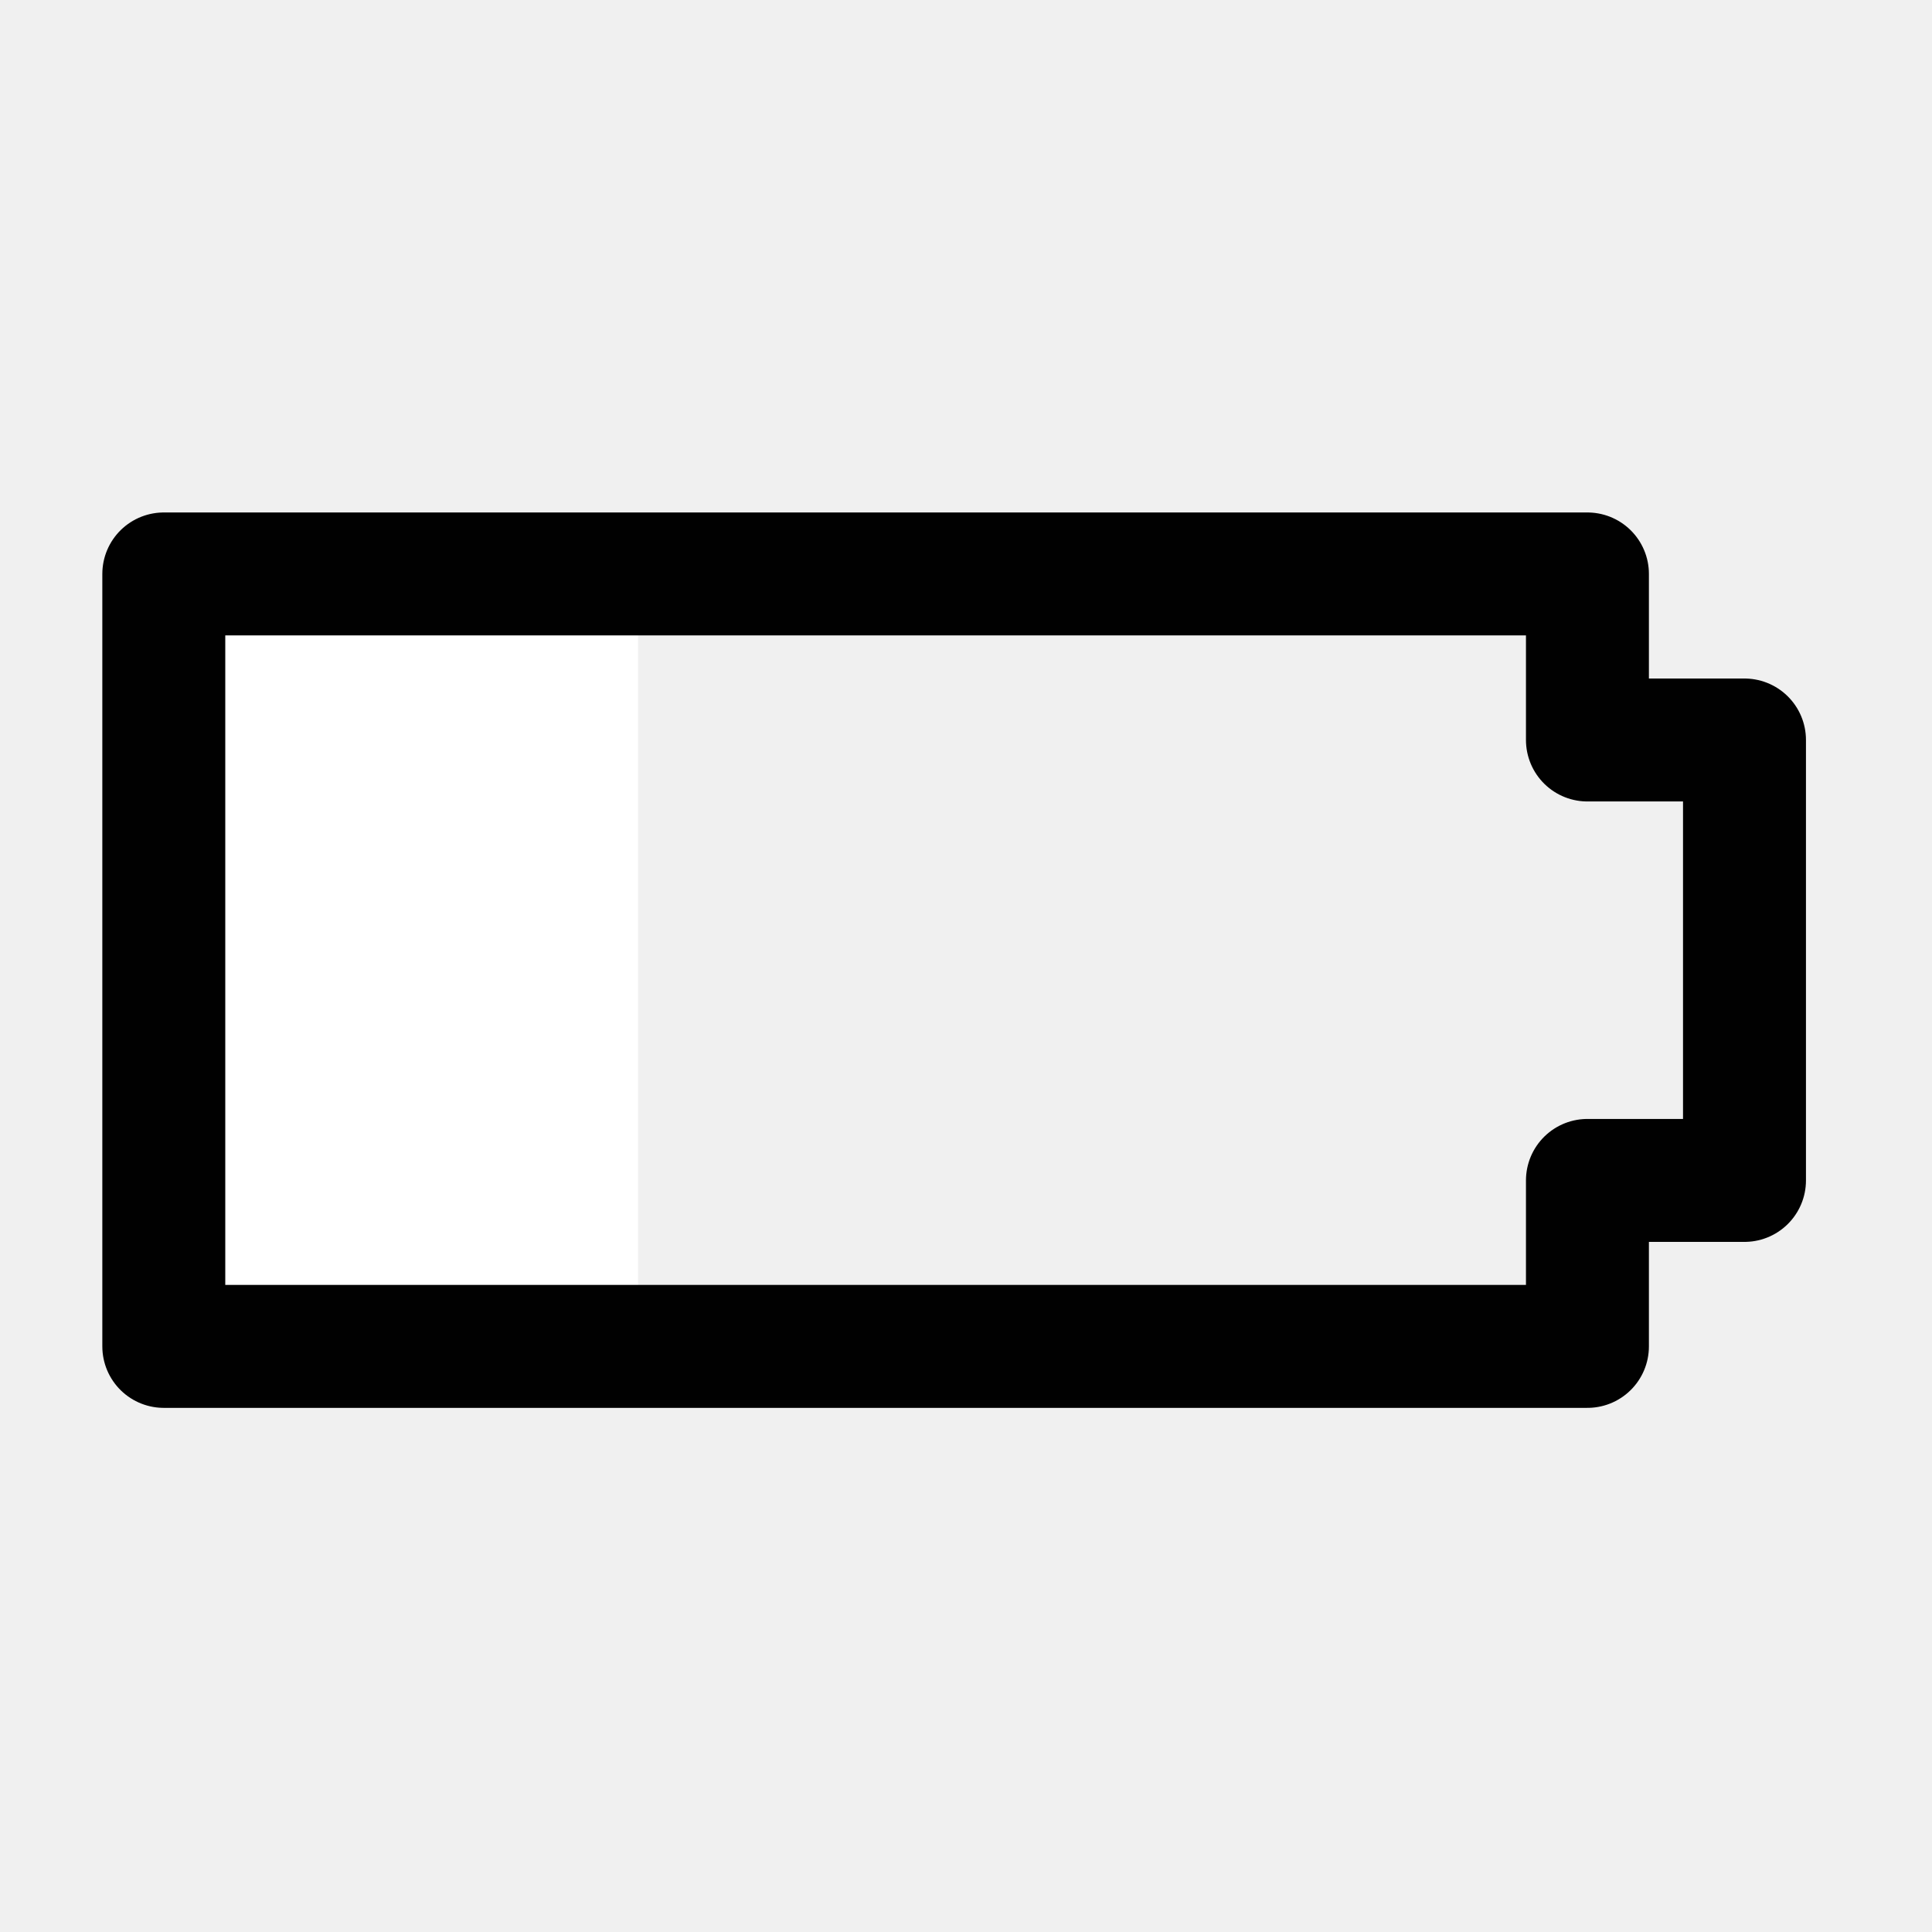
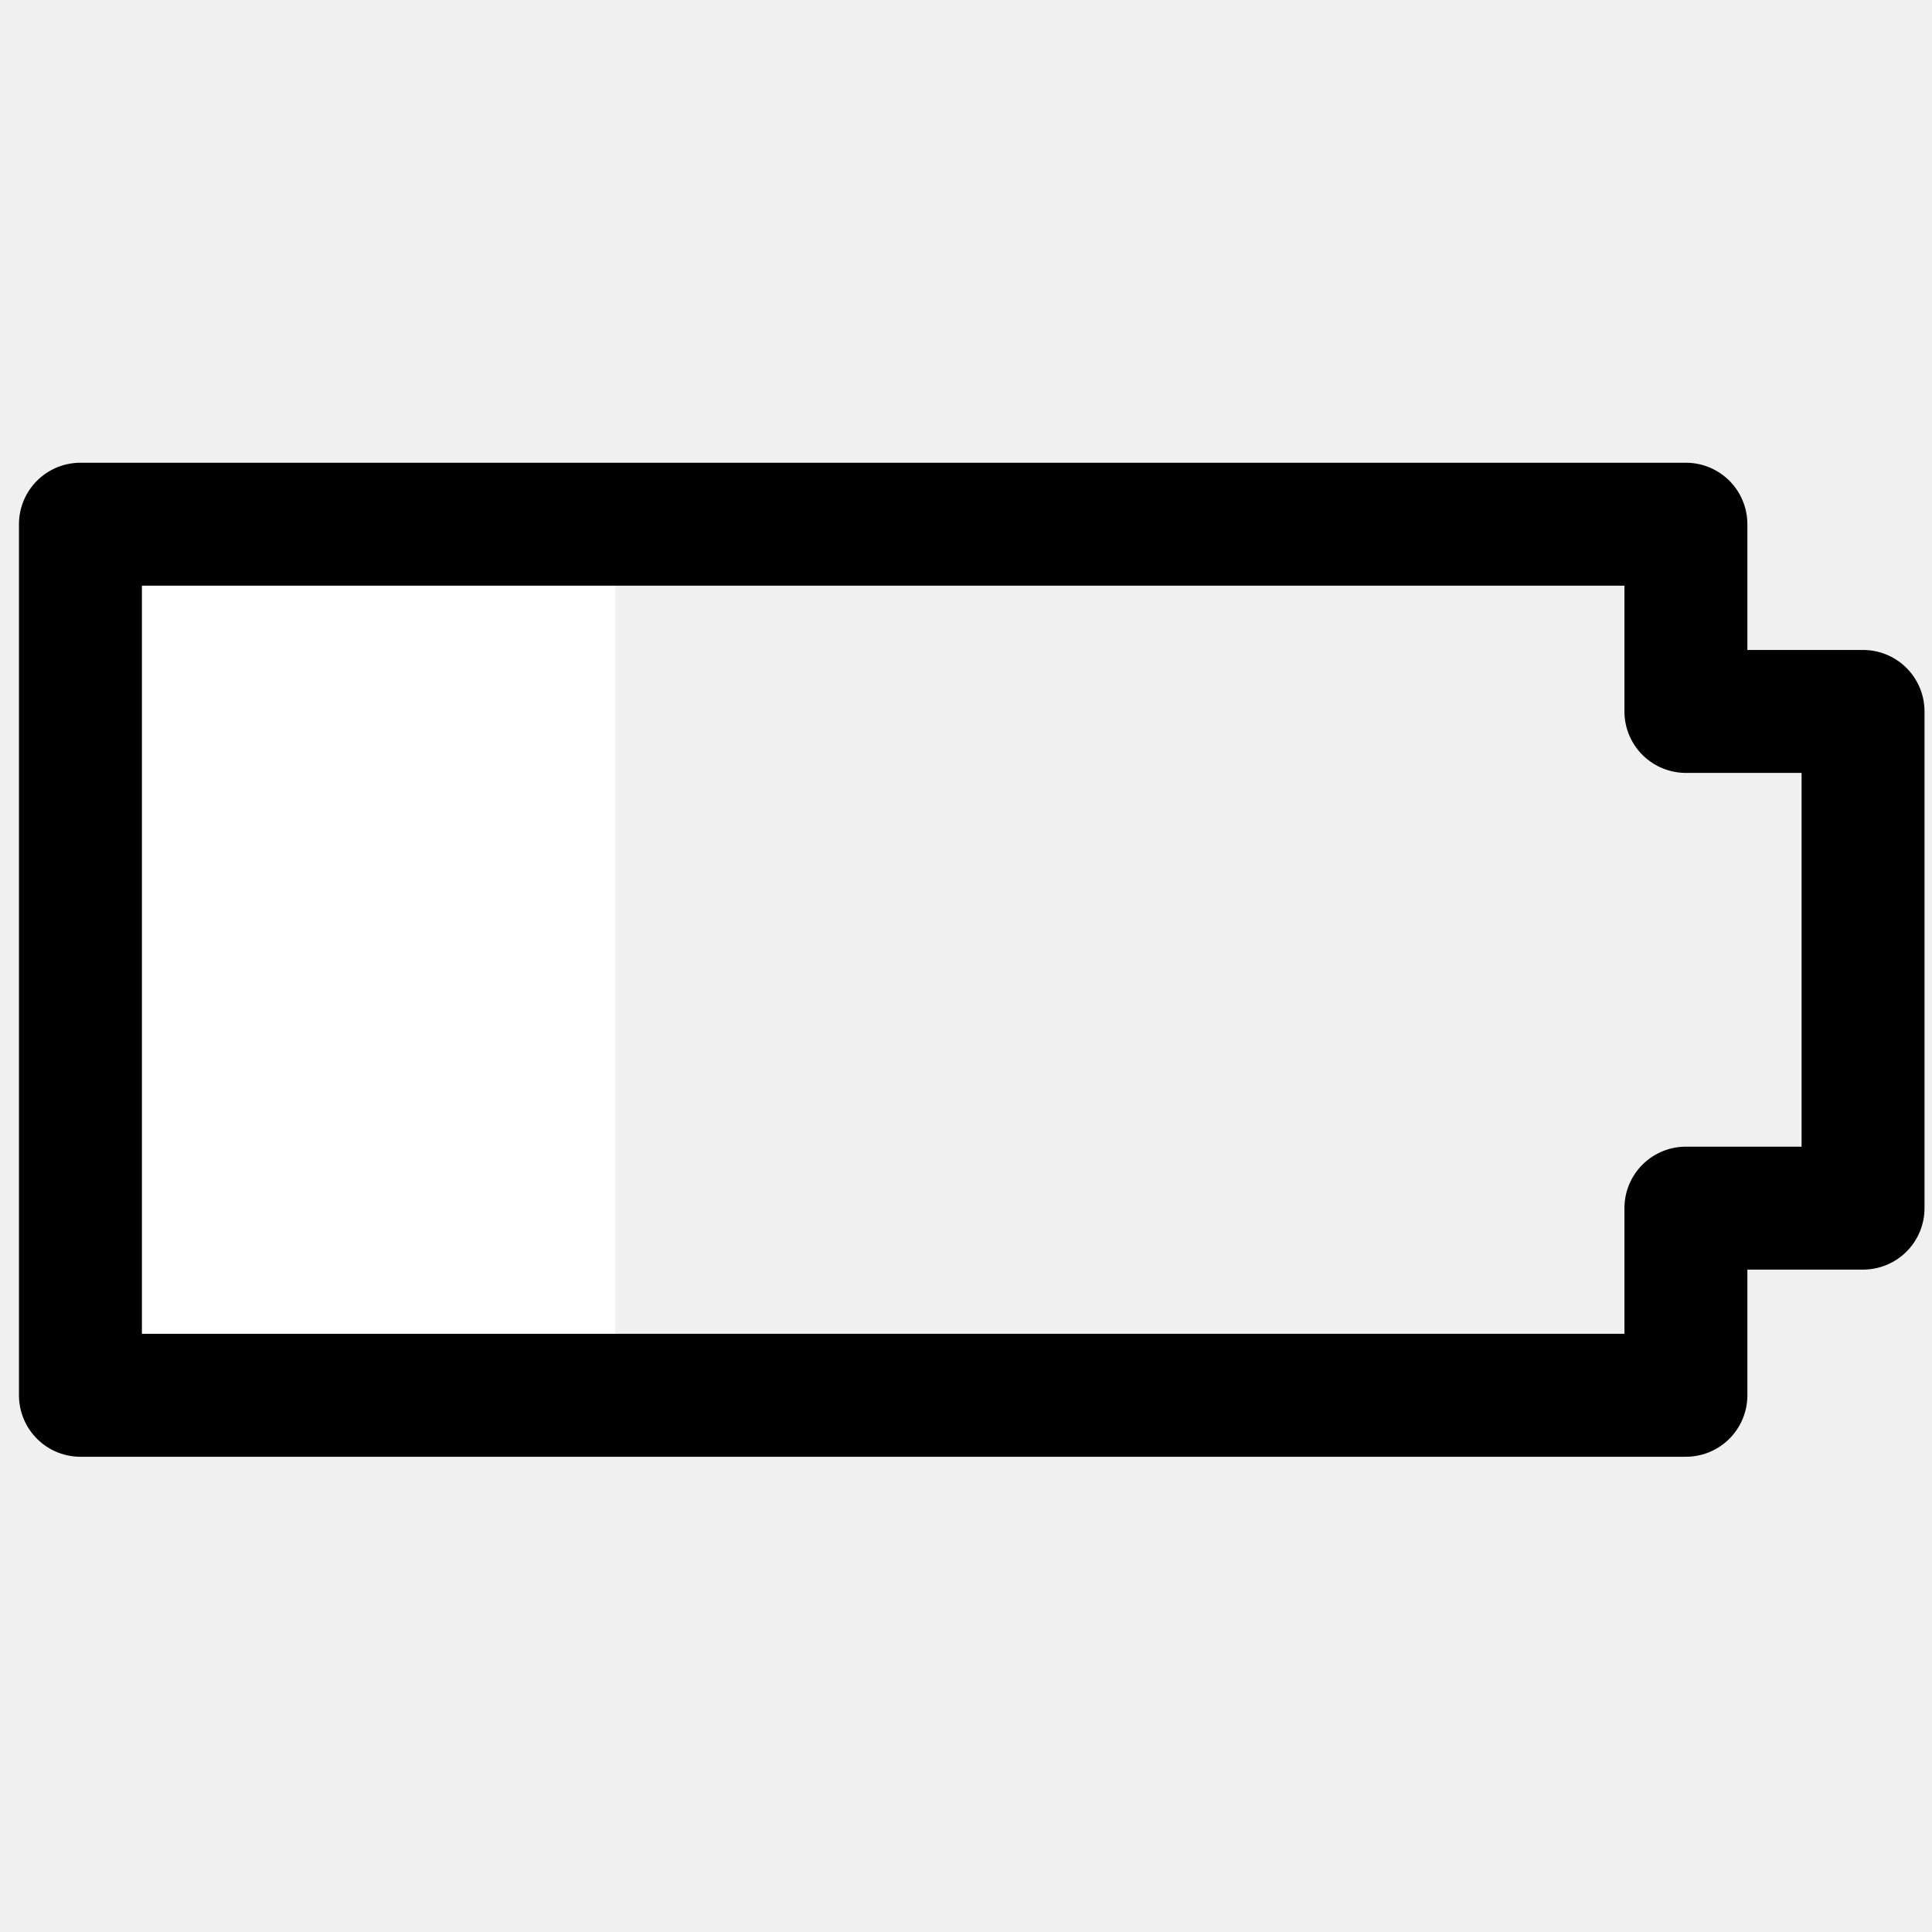
<svg xmlns="http://www.w3.org/2000/svg" enable-background="new 0 0 55 55" height="55px" id="Layer_1" version="1.1" viewBox="0 0 55 55" width="55px" x="0px" xml:space="preserve" y="0px">
-   <g display="block" id="device-battery-charging-030">
-     <rect display="inline" fill="#FFFFFF" height="22.175" width="13.502" x="4.663" y="16.339" />
-     <polygon display="inline" fill="none" points="   4.663,38.329 45.191,38.329 45.191,33.604 49.662,33.604 49.662,21.066 45.191,21.066 45.191,16.339 4.663,16.339  " stroke="#010101" stroke-linecap="round" stroke-linejoin="round" stroke-width="3.5" />
+   <g display="block" id="battery-charging-030">
+     <rect display="inline" fill="#ffffff" height="25.007" width="15.226" x="2.29" y="14.923" />
+     <polygon display="inline" fill="none" points="   2.29,39.721 47.994,39.721 47.994,34.393 53.037,34.393 53.037,20.253 47.994,20.253 47.994,14.923 2.29,14.923  " stroke="#010101" stroke-linecap="round" stroke-linejoin="round" stroke-width="3.5" />
  </g>
</svg>
